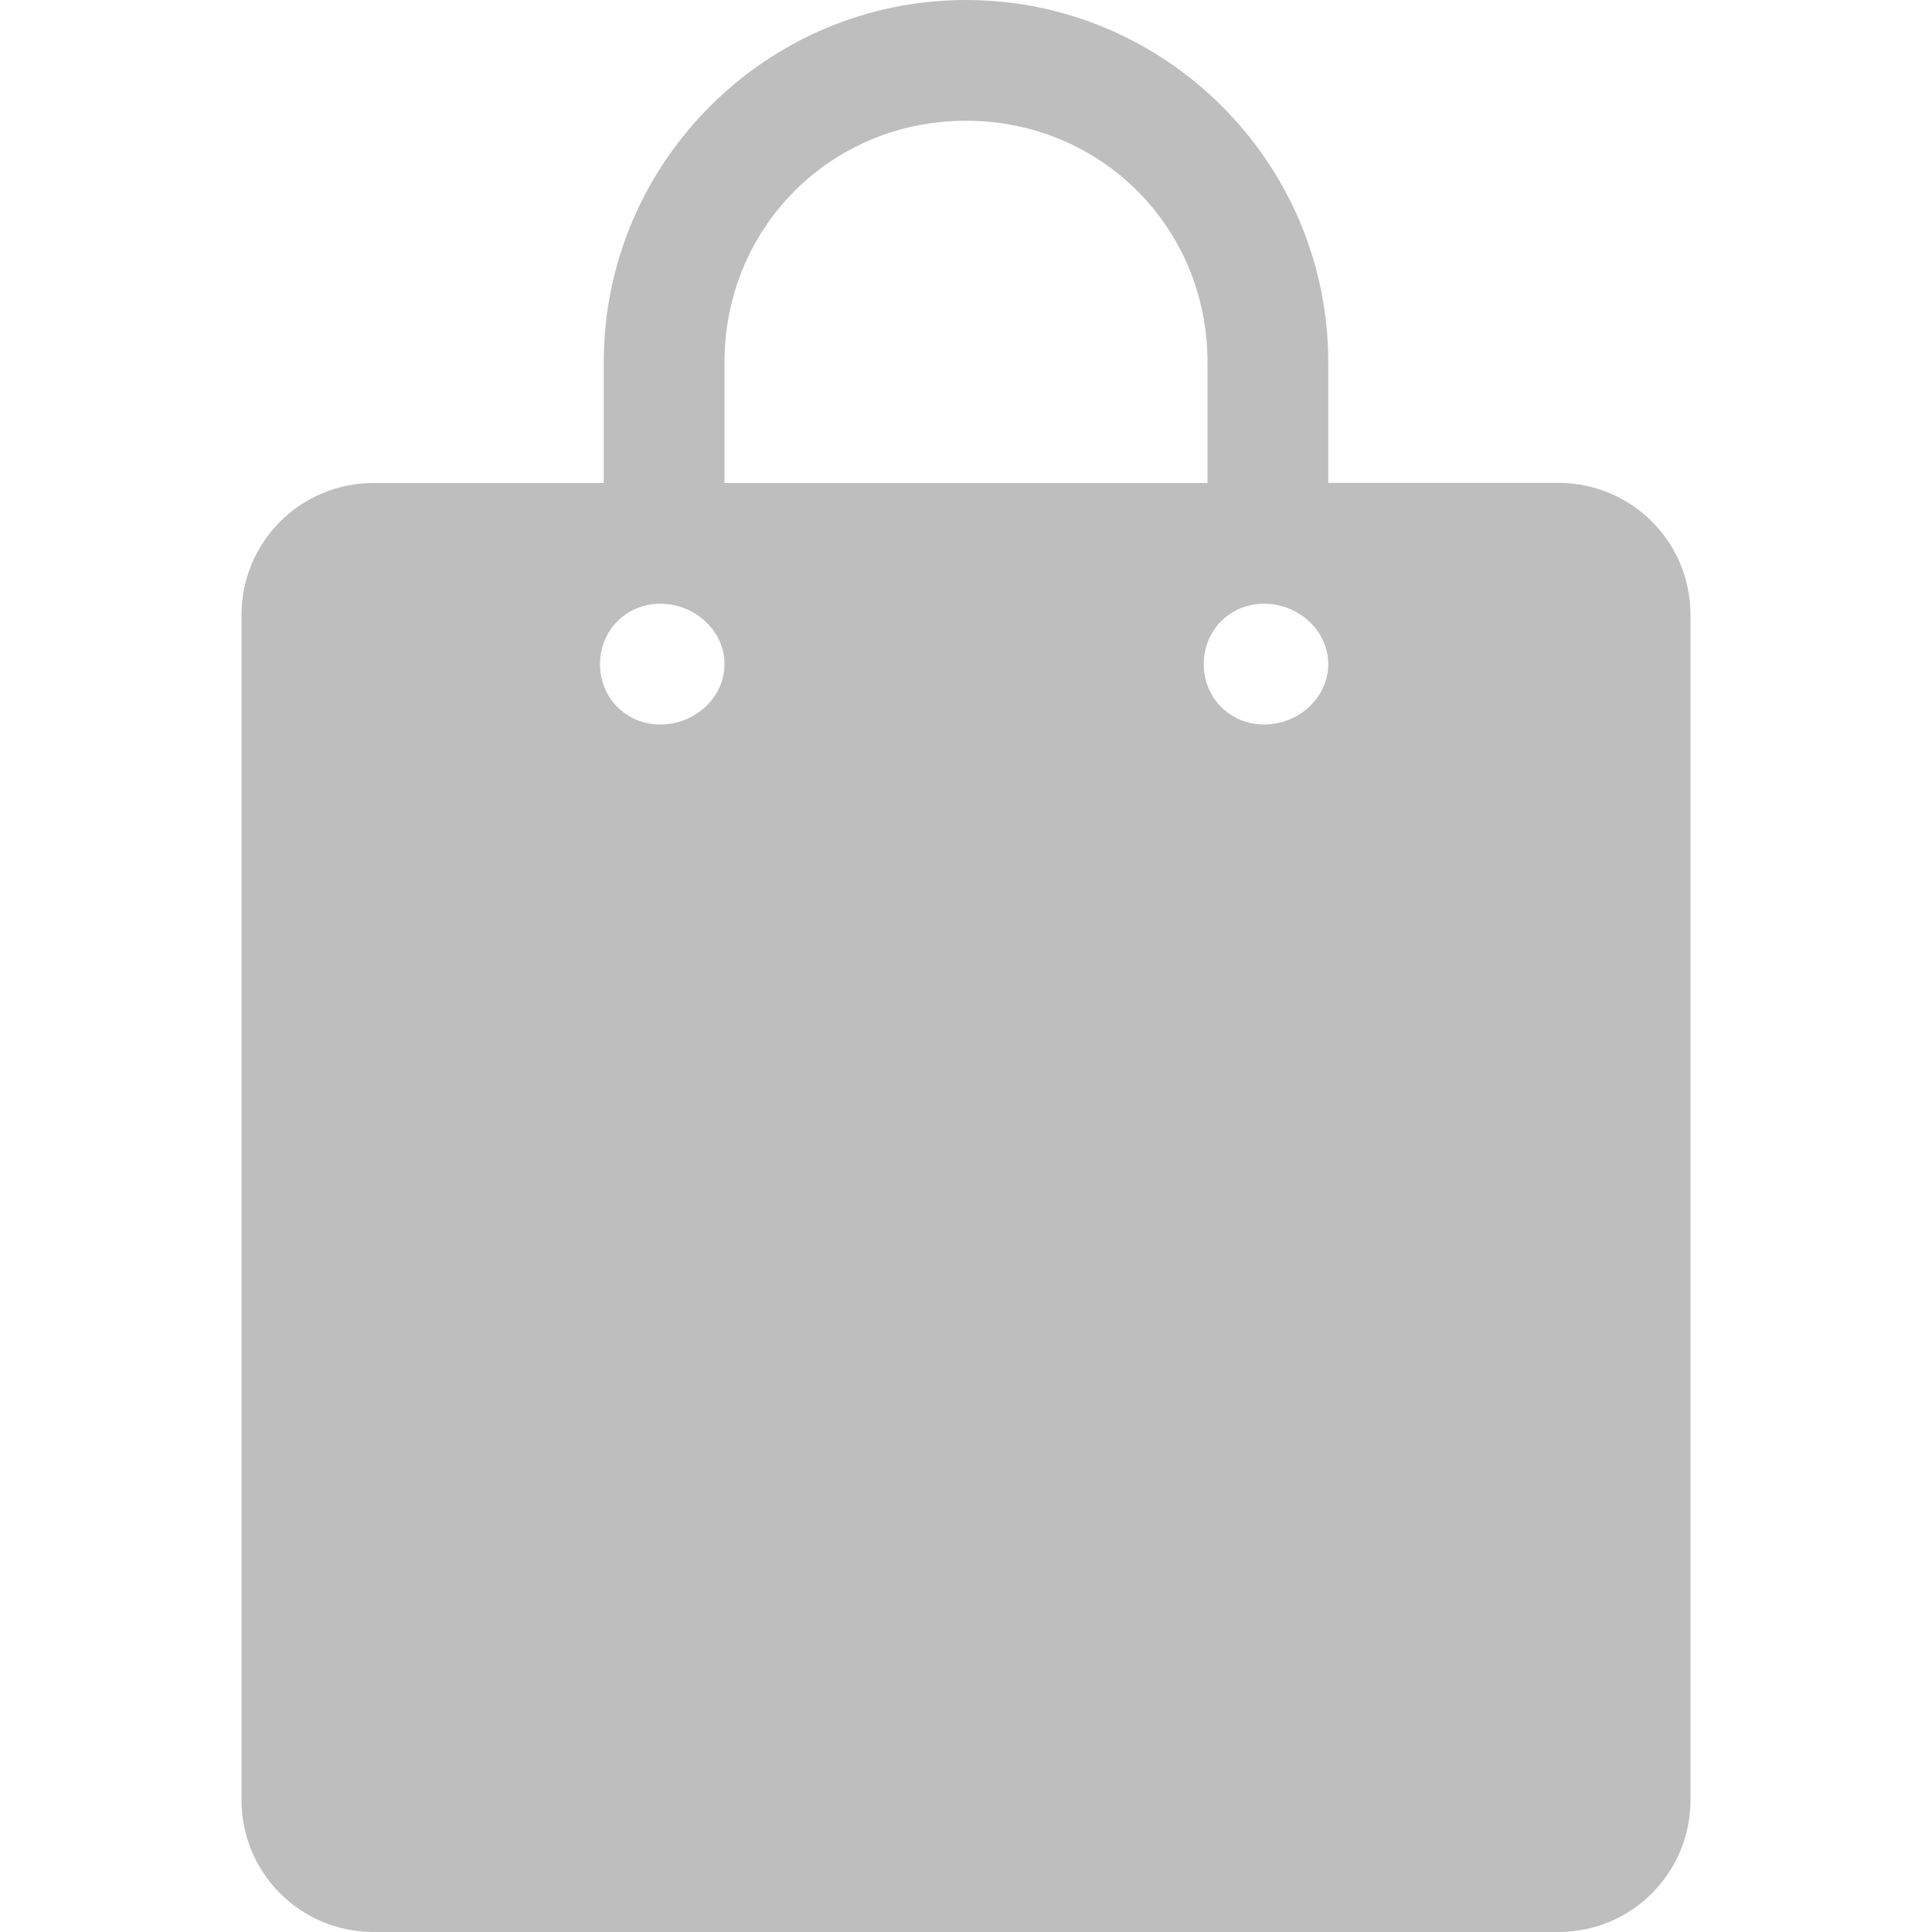
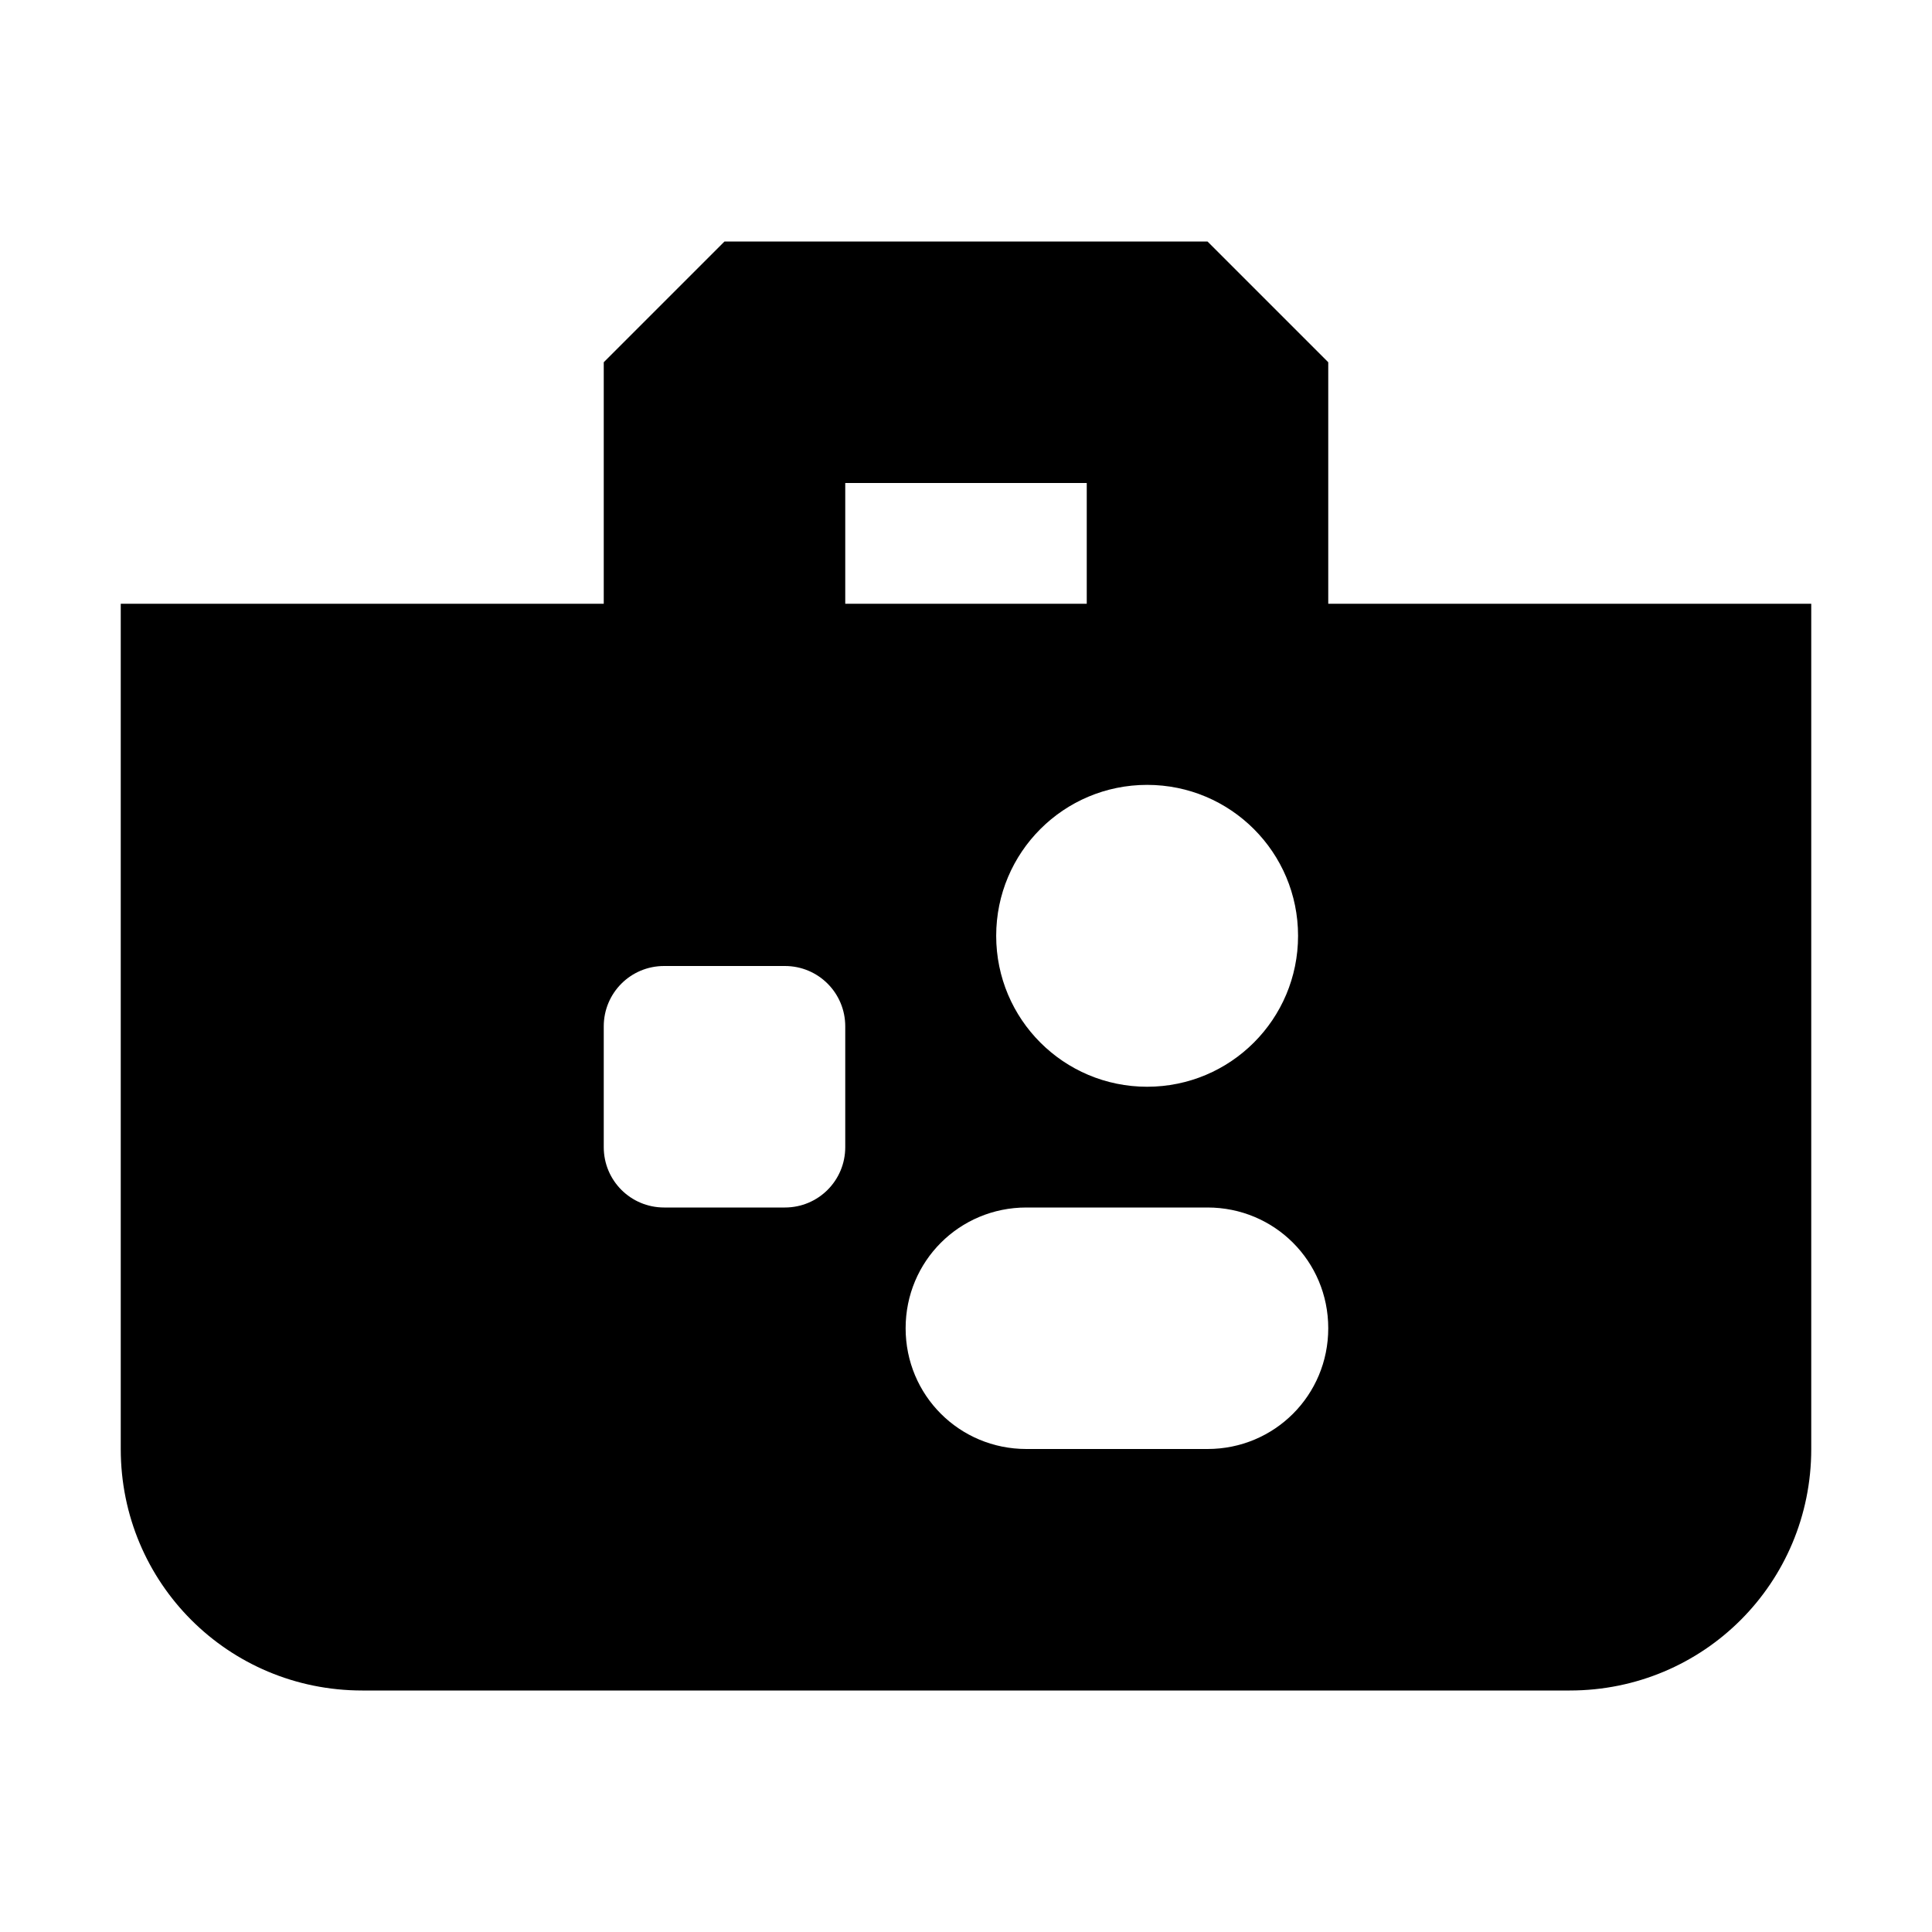
- <svg xmlns="http://www.w3.org/2000/svg" width="16px" height="16px" id="svg6685" version="1.1">
-   <defs id="defs6687" />
-   <g id="layer1">
-     <path style="color:#000000;fill:#bebebe;fill-opacity:1;fill-rule:nonzero;stroke:none;stroke-width:1;marker:none;visibility:visible;display:inline;overflow:visible;enable-background:accumulate" d="m 8,-3.8e-7 c -1.653,0 -3,1.347 -3,3 l 0,1 -1.906,0 C 2.488,4 2,4.488 2,5.094 L 2,14.906 C 2,15.512 2.488,16 3.094,16 l 9.812,0 C 13.512,16 14,15.512 14,14.906 l 0,-9.813 c 0,-0.606 -0.488,-1.094 -1.094,-1.094 l -1.906,0 0,-1 C 11,1.347 9.653,-3.8e-7 8,-3.8e-7 z m 0,1 c 1.117,0 2,0.883 2,2 l 0,1 -4,0 0,-1 C 6,1.883 6.883,1 8,1 z M 5.469,5 c 0.287,0 0.531,0.224 0.531,0.5 0,0.276 -0.244,0.5 -0.531,0.5 -0.287,0 -0.5,-0.224 -0.5,-0.5 0,-0.276 0.213,-0.5 0.5,-0.5 z m 5,0 c 0.287,0 0.531,0.224 0.531,0.5 0,0.276 -0.244,0.5 -0.531,0.5 -0.287,0 -0.5,-0.224 -0.5,-0.5 0,-0.276 0.213,-0.5 0.5,-0.5 z" id="rect43509-3-4-3" />
-   </g>
+ <svg xmlns="http://www.w3.org/2000/svg" height="16px" viewBox="0 0 16 16" width="16px">
+   <path d="m 1 5 v 7 c 0 1.109 0.891 2 2 2 h 10 c 1.109 0 2 -0.891 2 -2 v -7 z m 8.5 1.5 c 0.691 0 1.25 0.559 1.25 1.25 s -0.559 1.25 -1.25 1.25 s -1.25 -0.559 -1.25 -1.25 s 0.559 -1.25 1.25 -1.25 z m -4 1.5 h 1 c 0.277 0 0.5 0.223 0.5 0.5 v 1 c 0 0.277 -0.223 0.5 -0.5 0.5 h -1 c -0.277 0 -0.5 -0.223 -0.5 -0.5 v -1 c 0 -0.277 0.223 -0.5 0.5 -0.5 z m 3 2 h 1.5 c 0.555 0 1 0.445 1 1 s -0.445 1 -1 1 h -1.5 c -0.555 0 -1 -0.445 -1 -1 s 0.445 -1 1 -1 z m 0 0" />
+   <path d="m 6 2 l -1 1 v 3 h 2 v -2 h 2 v 2 h 2 v -3 l -1 -1 z m 0 0" />
</svg>
